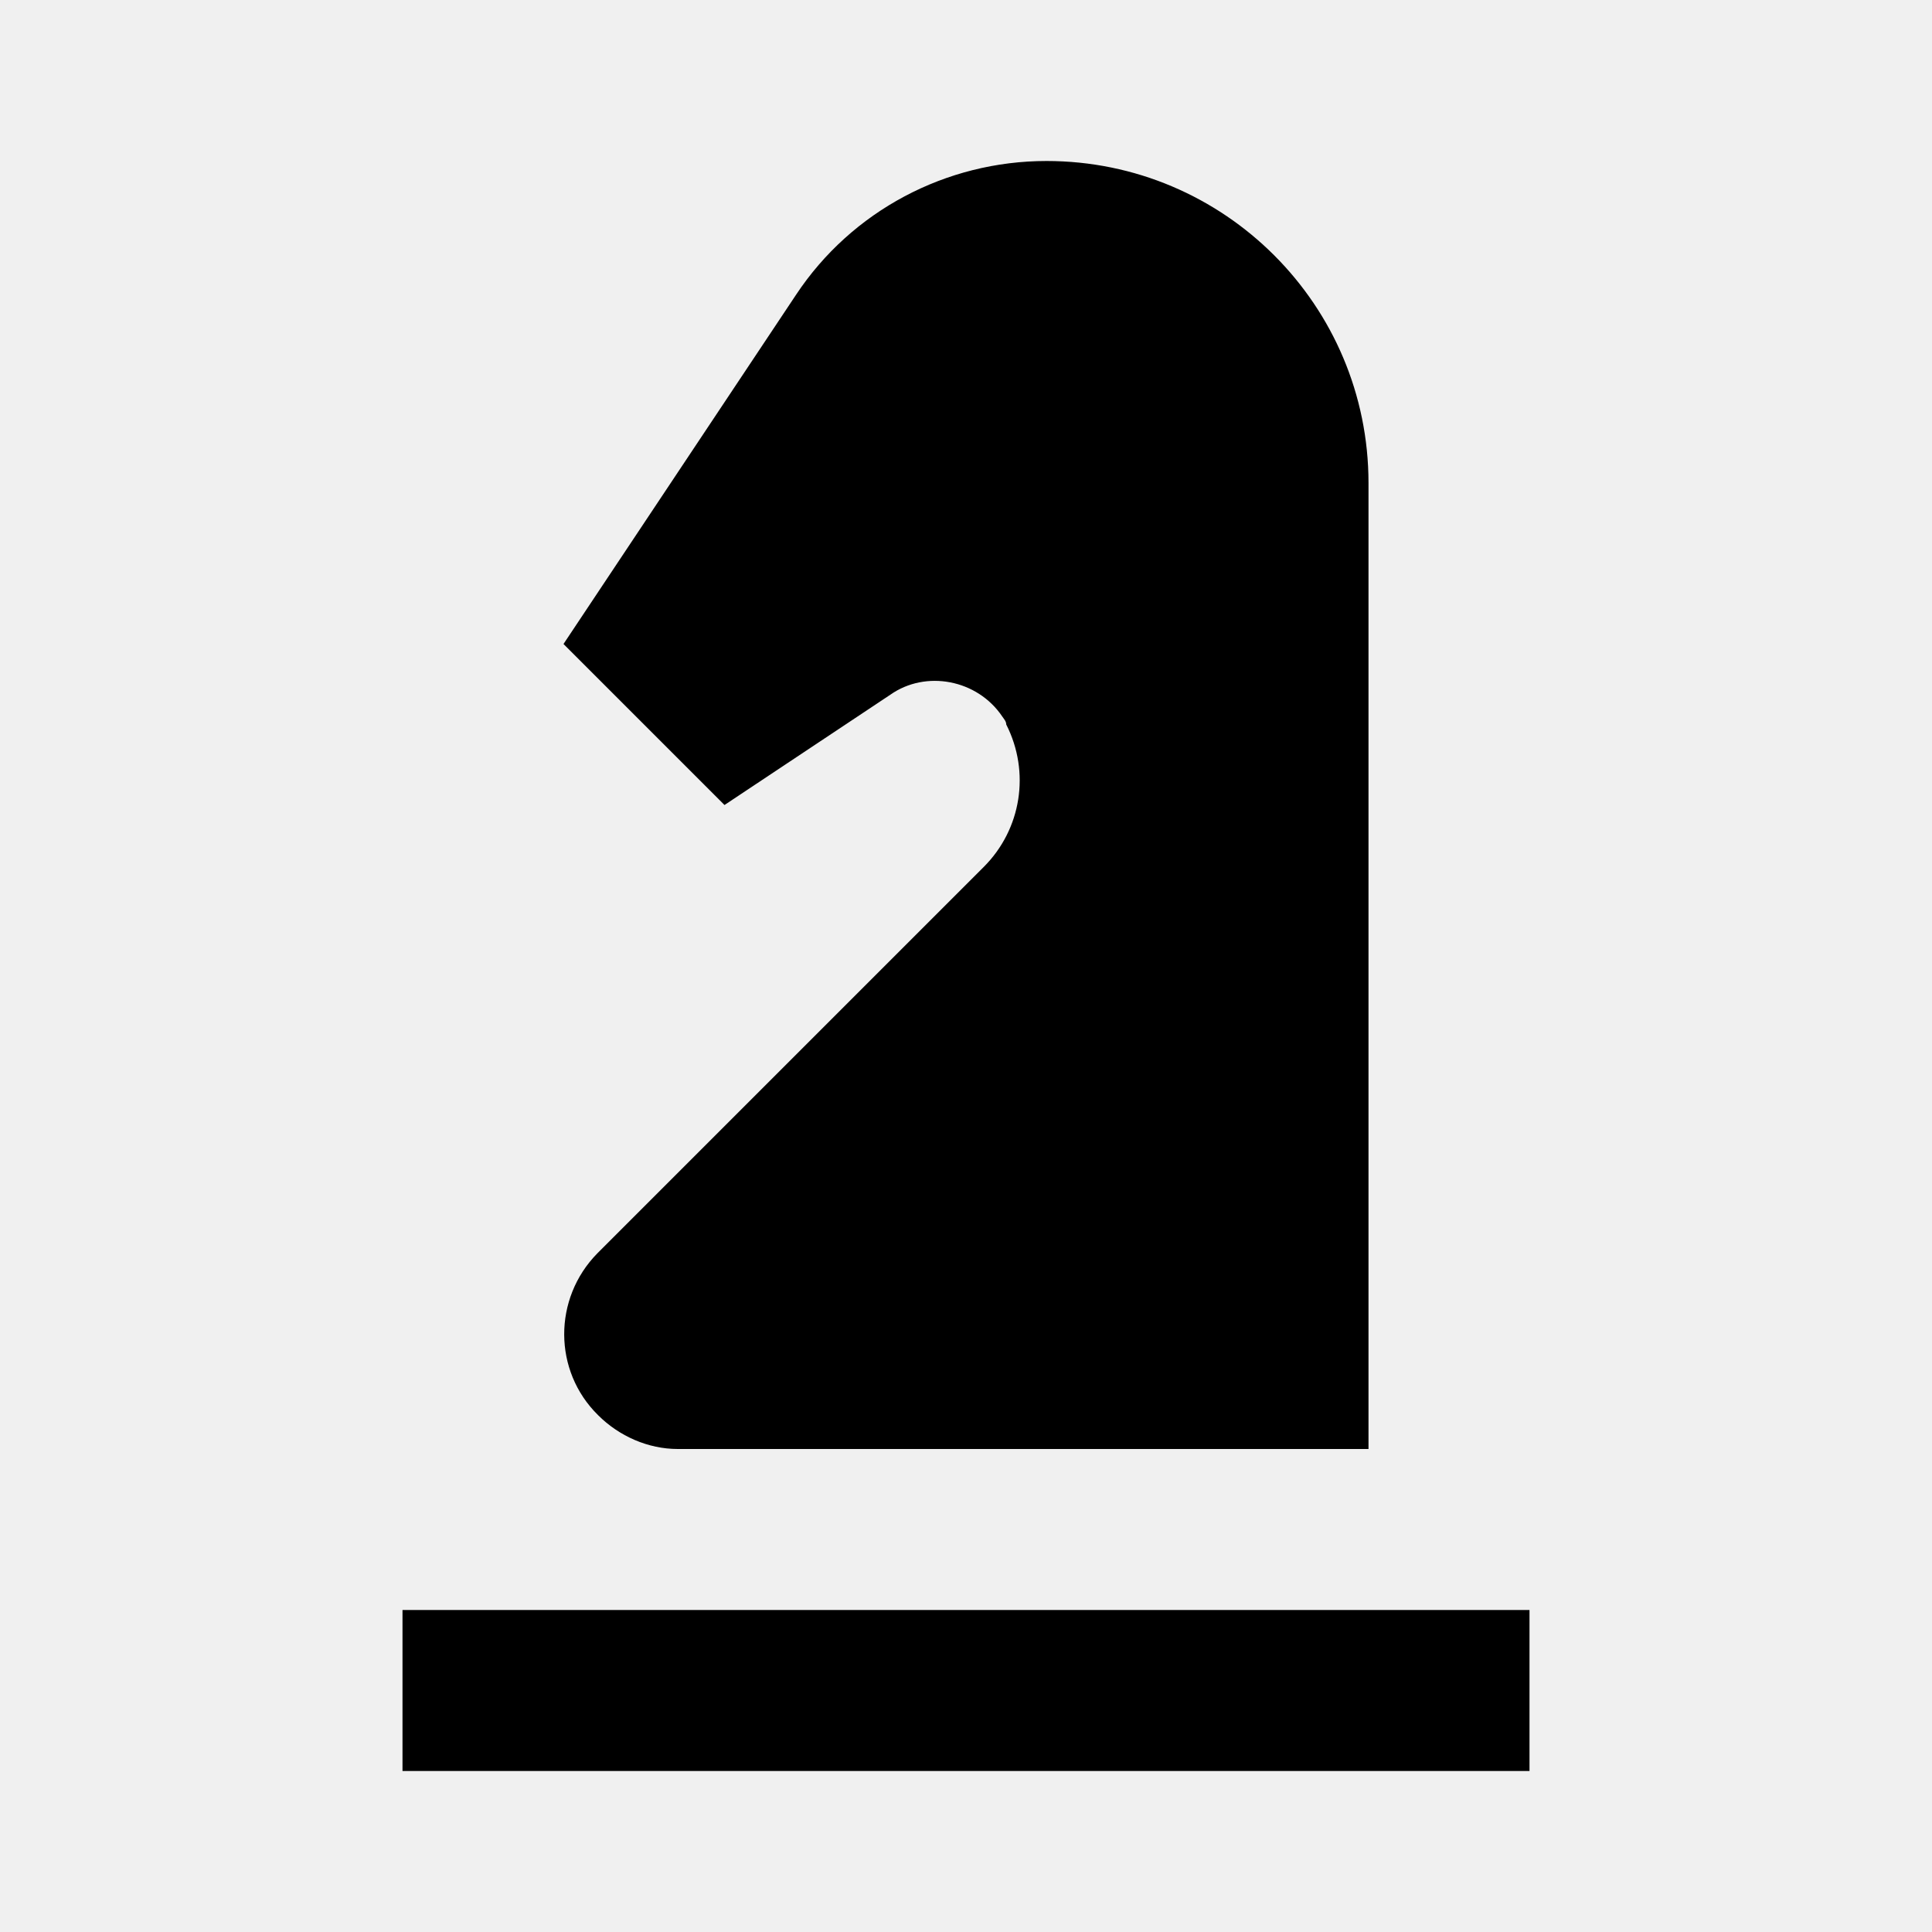
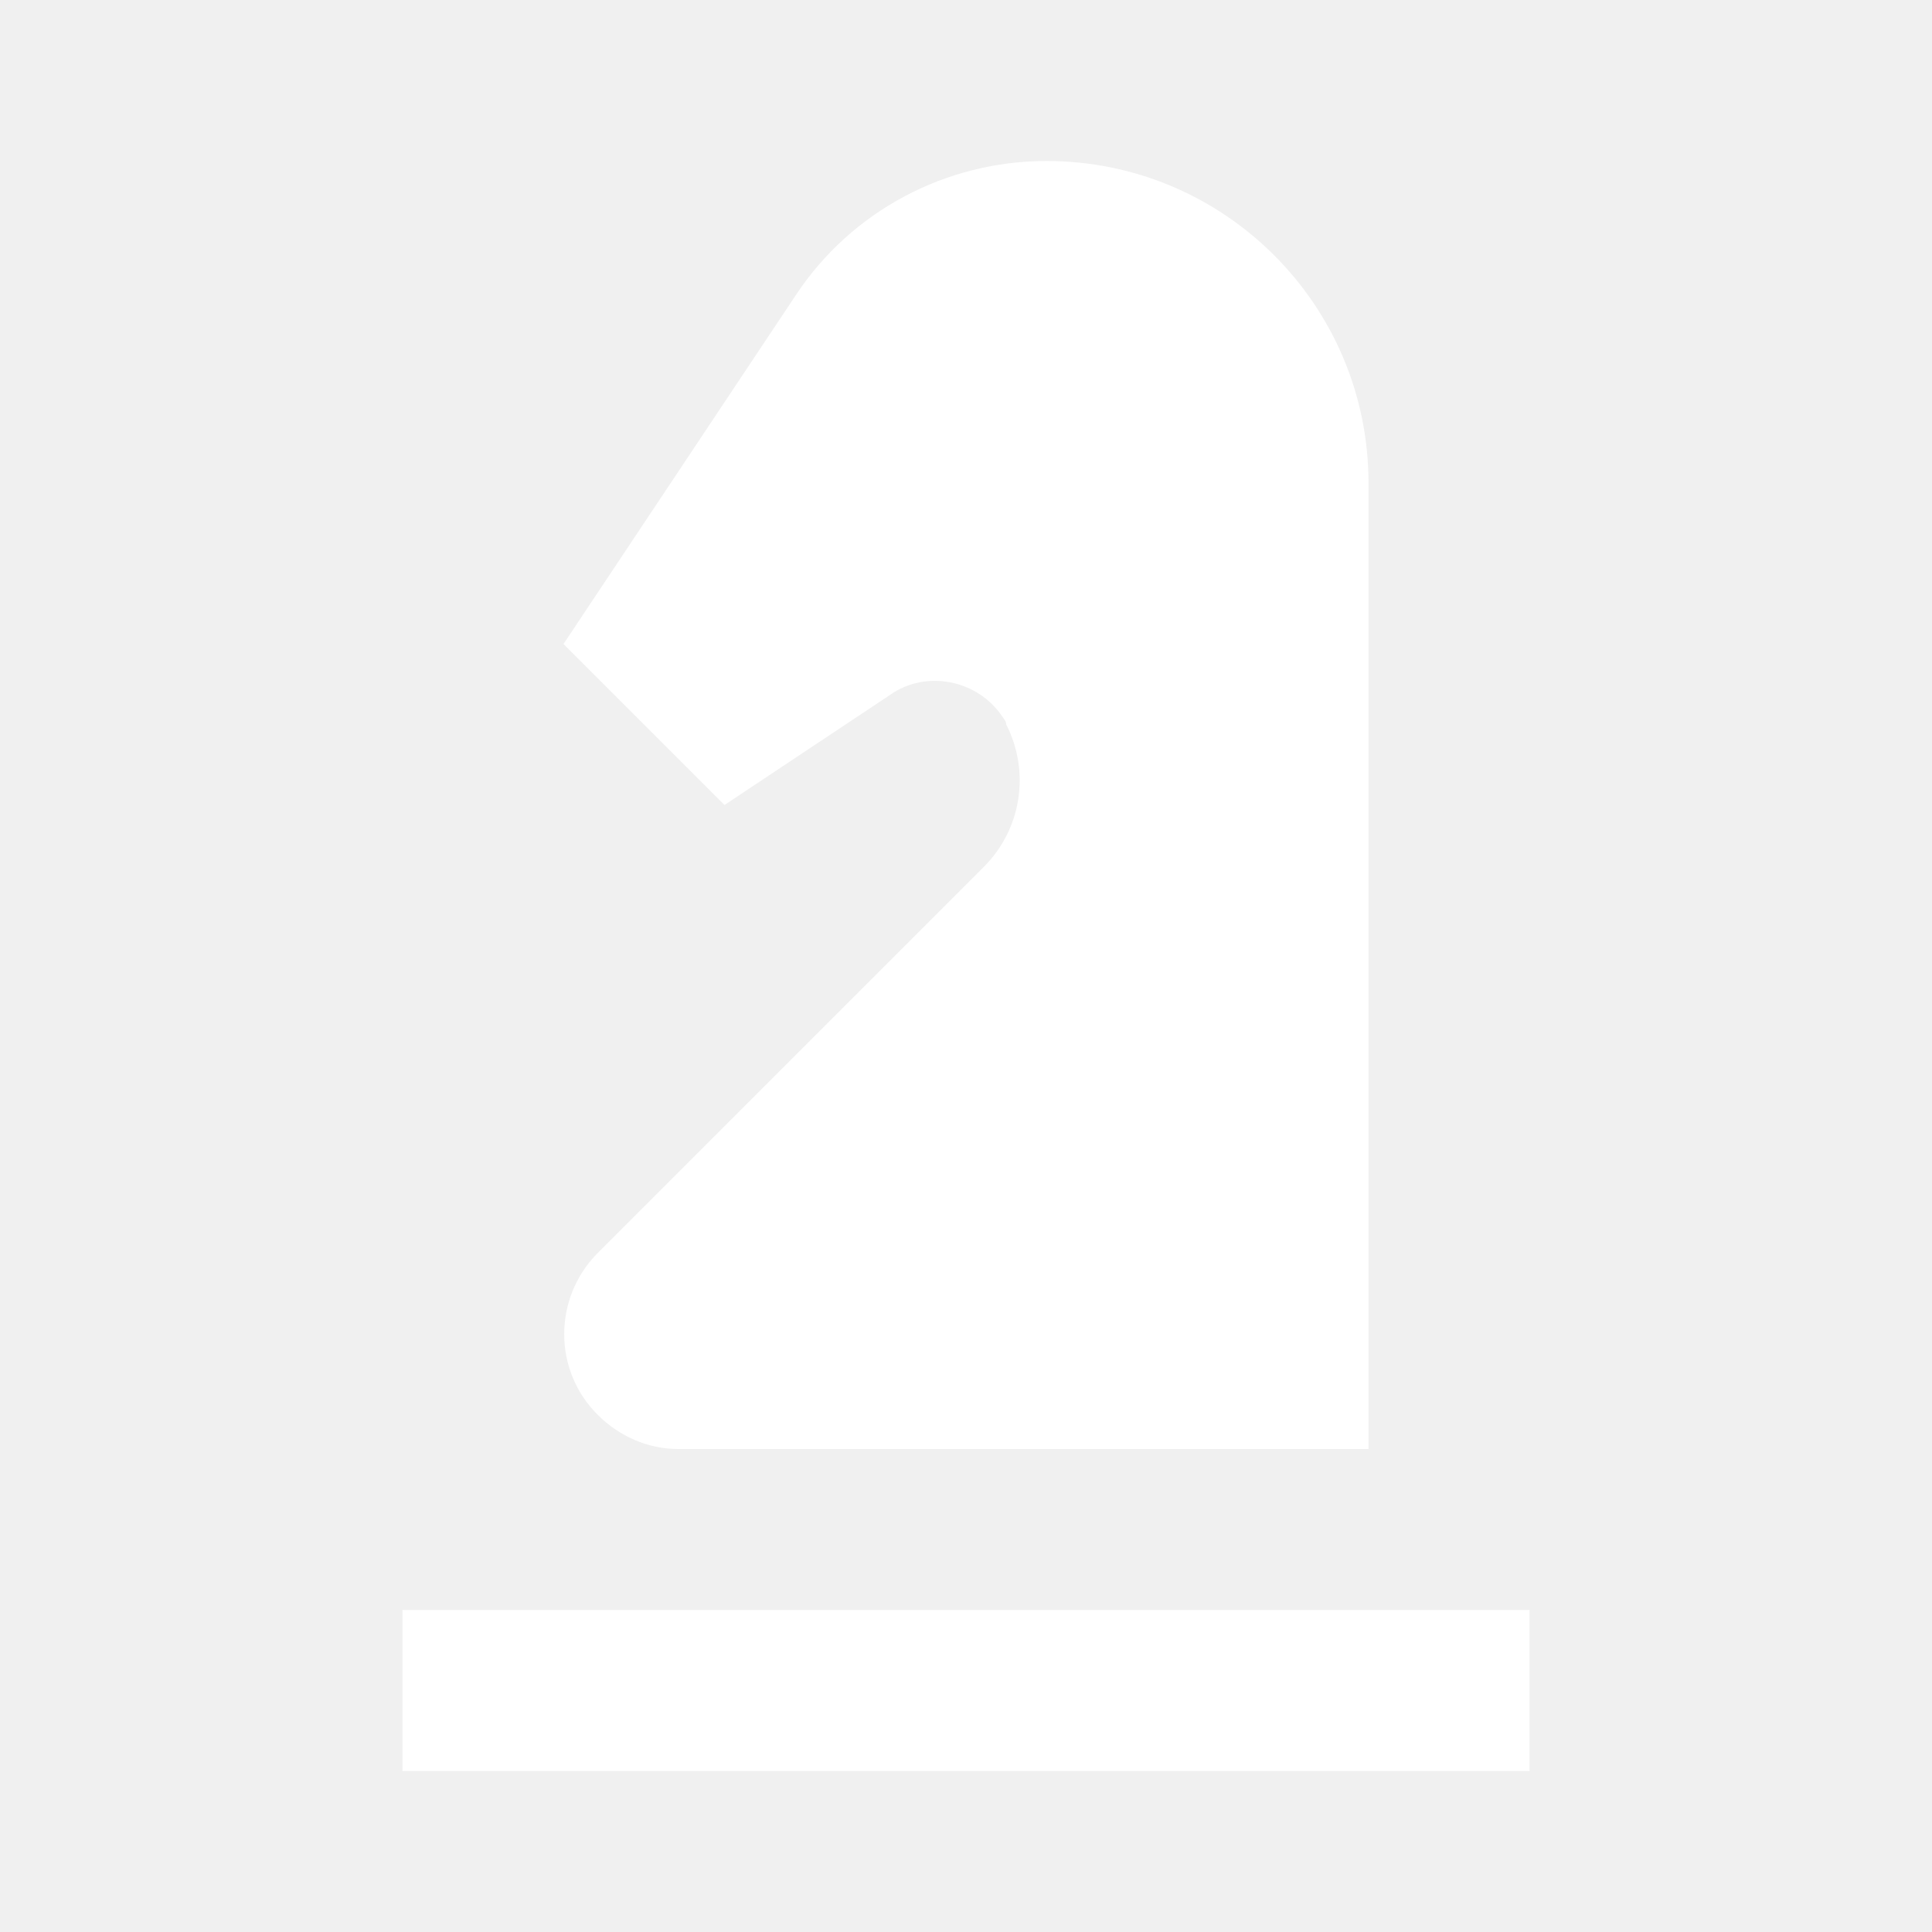
<svg xmlns="http://www.w3.org/2000/svg" viewBox="0 0 24 24">
-   <path d="M19,22H5V20H19V22M13,2V2C11.75,2 10.58,2.62 9.89,3.66L7,8L9,10L11.06,8.63C11.5,8.32 12.14,8.44 12.45,8.9C12.47,8.93 12.5,8.96 12.5,9V9C12.8,9.59 12.69,10.3 12.22,10.77L7.42,15.57C6.87,16.13 6.87,17.03 7.43,17.58C7.69,17.84 8.05,18 8.42,18H17V6A4,4 0 0,0 13,2Z" />
+   <path fill="#ffffff" d="M19,22H5V20H19V22M13,2V2C11.75,2 10.58,2.62 9.89,3.66L7,8L9,10L11.06,8.63C11.5,8.32 12.14,8.44 12.45,8.9C12.47,8.93 12.5,8.96 12.5,9V9C12.8,9.59 12.69,10.3 12.22,10.77L7.42,15.57C6.87,16.13 6.87,17.03 7.43,17.58C7.69,17.84 8.05,18 8.42,18H17V6A4,4 0 0,0 13,2Z" />
</svg>
